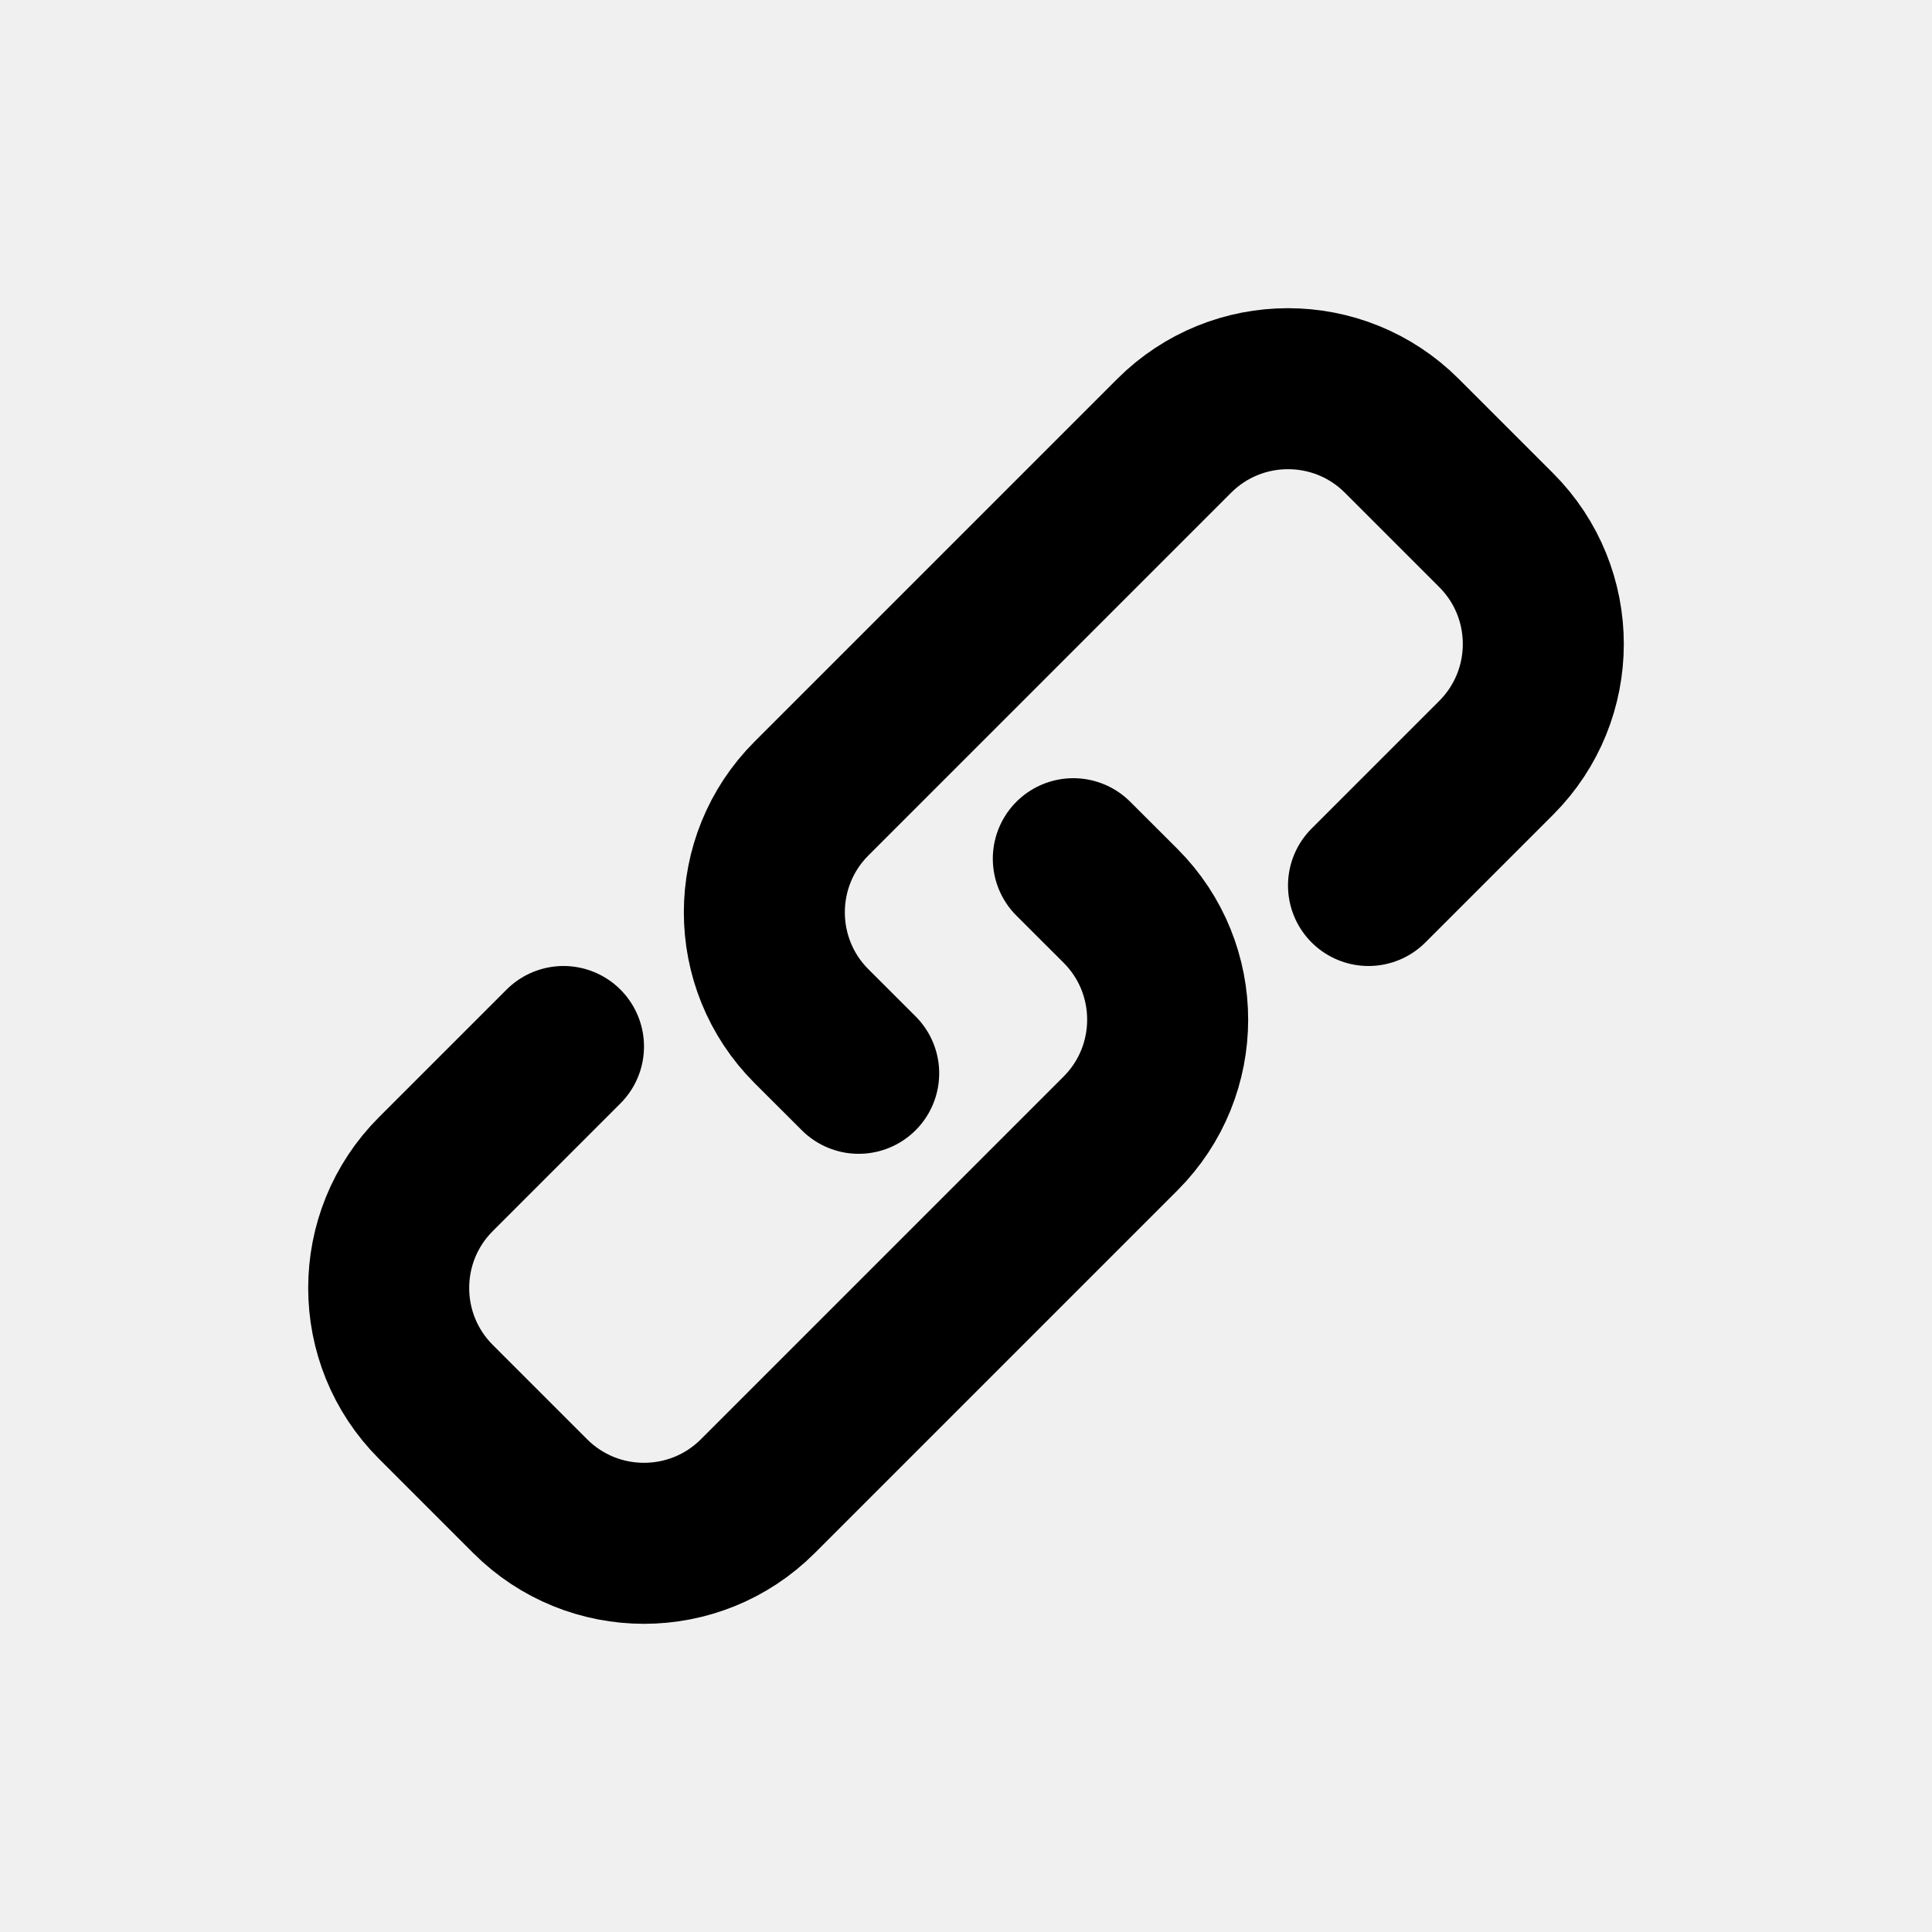
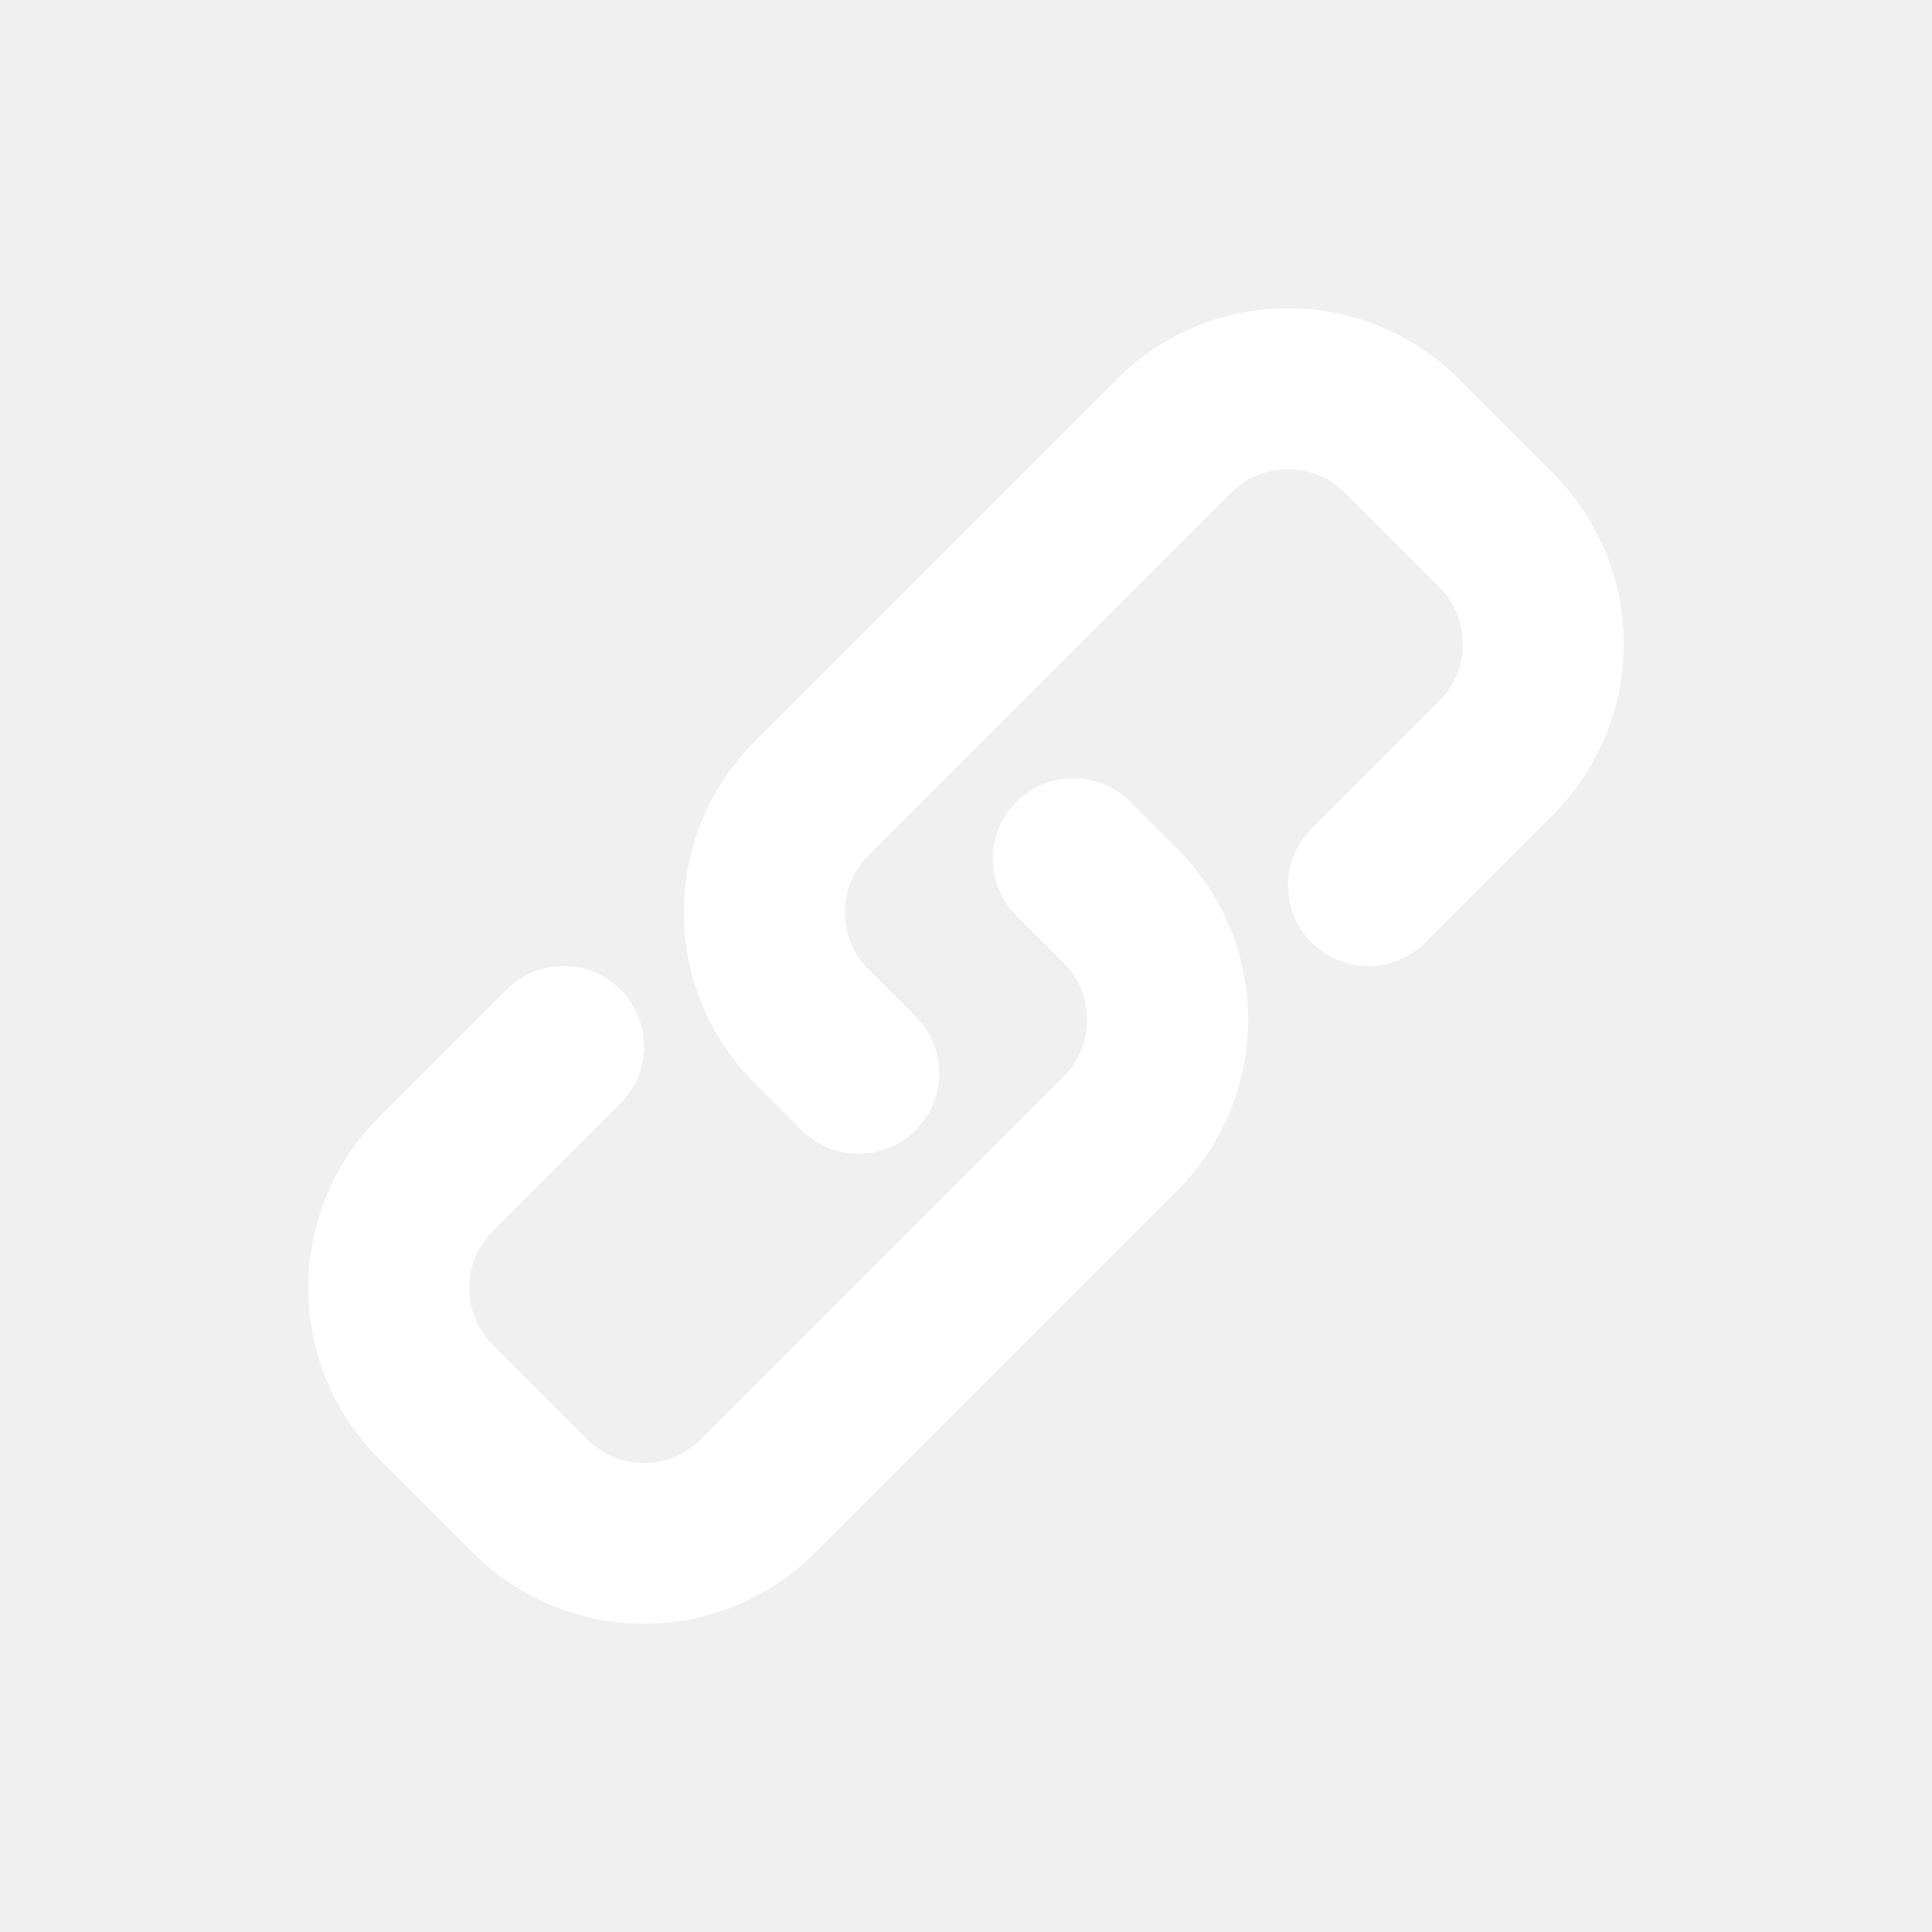
<svg xmlns="http://www.w3.org/2000/svg" width="800" height="800" fill="none" viewBox="0 0 24 24">
-   <path stroke="#000" stroke-linecap="round" stroke-linejoin="round" stroke-width="2" d="m10.667 13.333-.586-.585a2 2 0 0 1 0-2.829l4.505-4.505a2 2 0 0 1 2.828 0l1.172 1.172a2 2 0 0 1 0 2.828L17 11m-3.667-.333.586.585a2 2 0 0 1 0 2.829l-4.505 4.505a2 2 0 0 1-2.828 0l-1.172-1.172a2 2 0 0 1 0-2.828L7 13" />
+   <path stroke="#ffffff" stroke-linecap="round" stroke-linejoin="round" stroke-width="2" d="m10.667 13.333-.586-.585a2 2 0 0 1 0-2.829l4.505-4.505a2 2 0 0 1 2.828 0l1.172 1.172a2 2 0 0 1 0 2.828L17 11m-3.667-.333.586.585a2 2 0 0 1 0 2.829l-4.505 4.505a2 2 0 0 1-2.828 0l-1.172-1.172a2 2 0 0 1 0-2.828L7 13" />
</svg>
